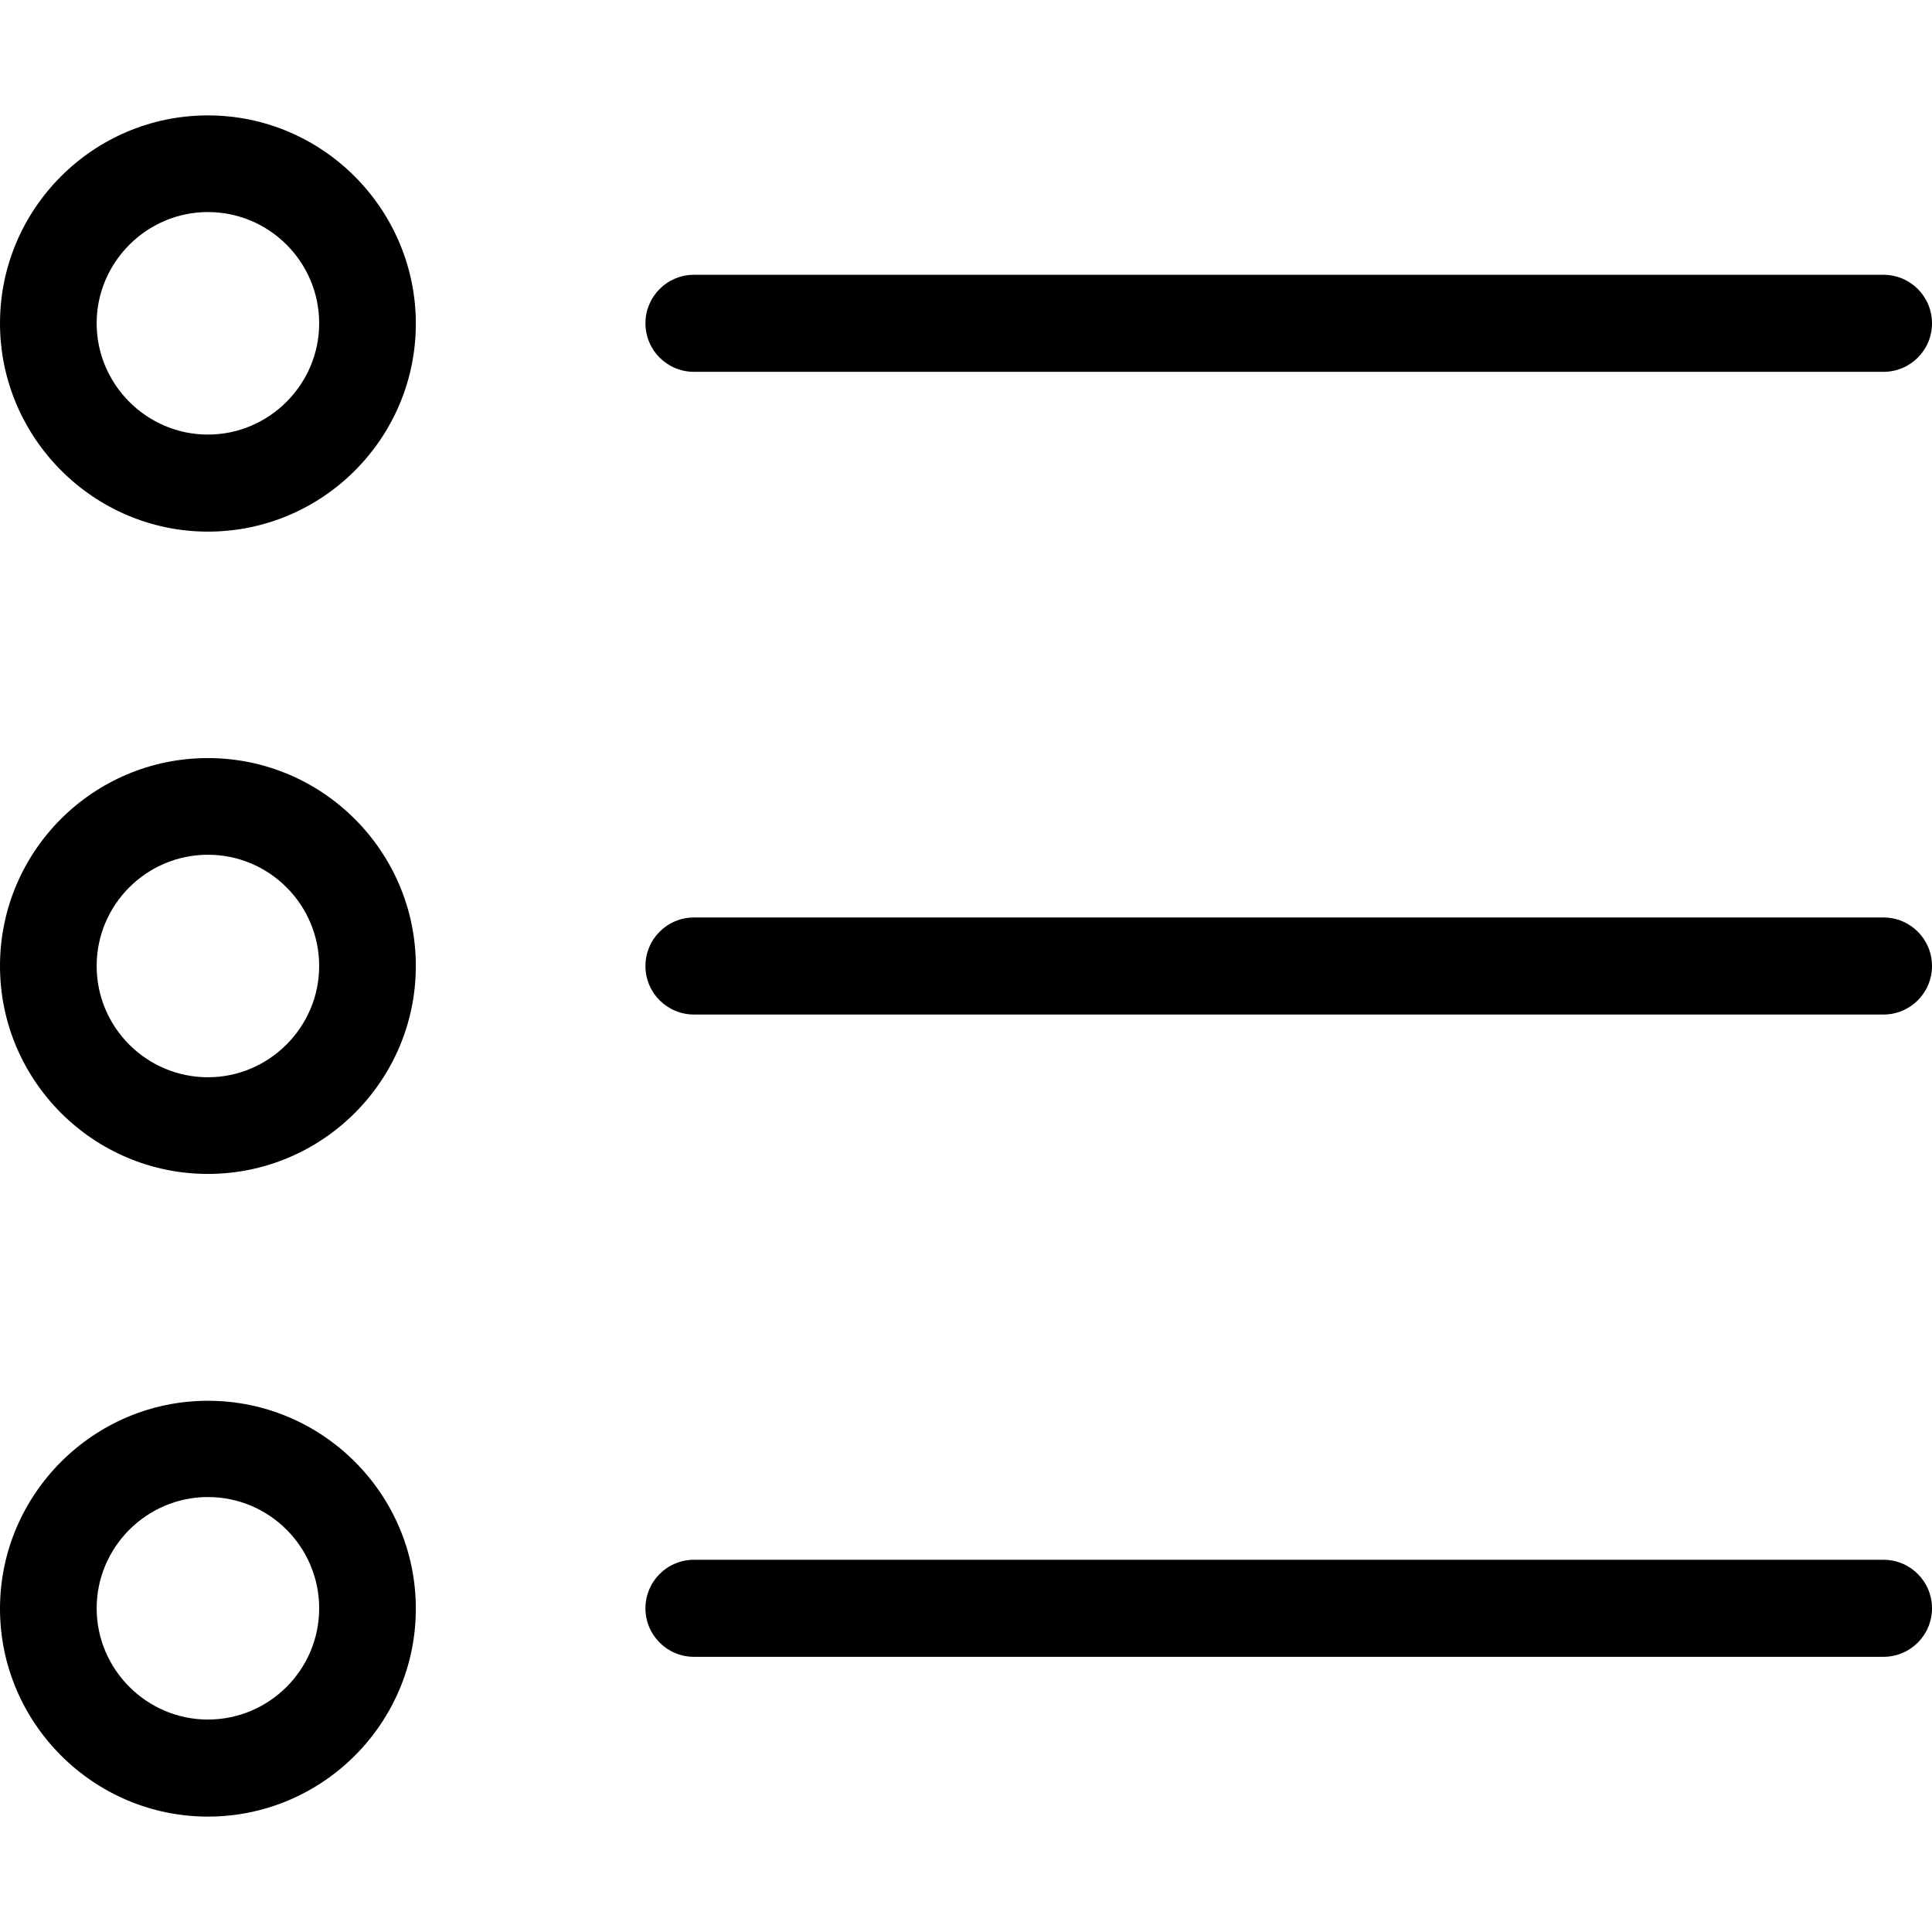
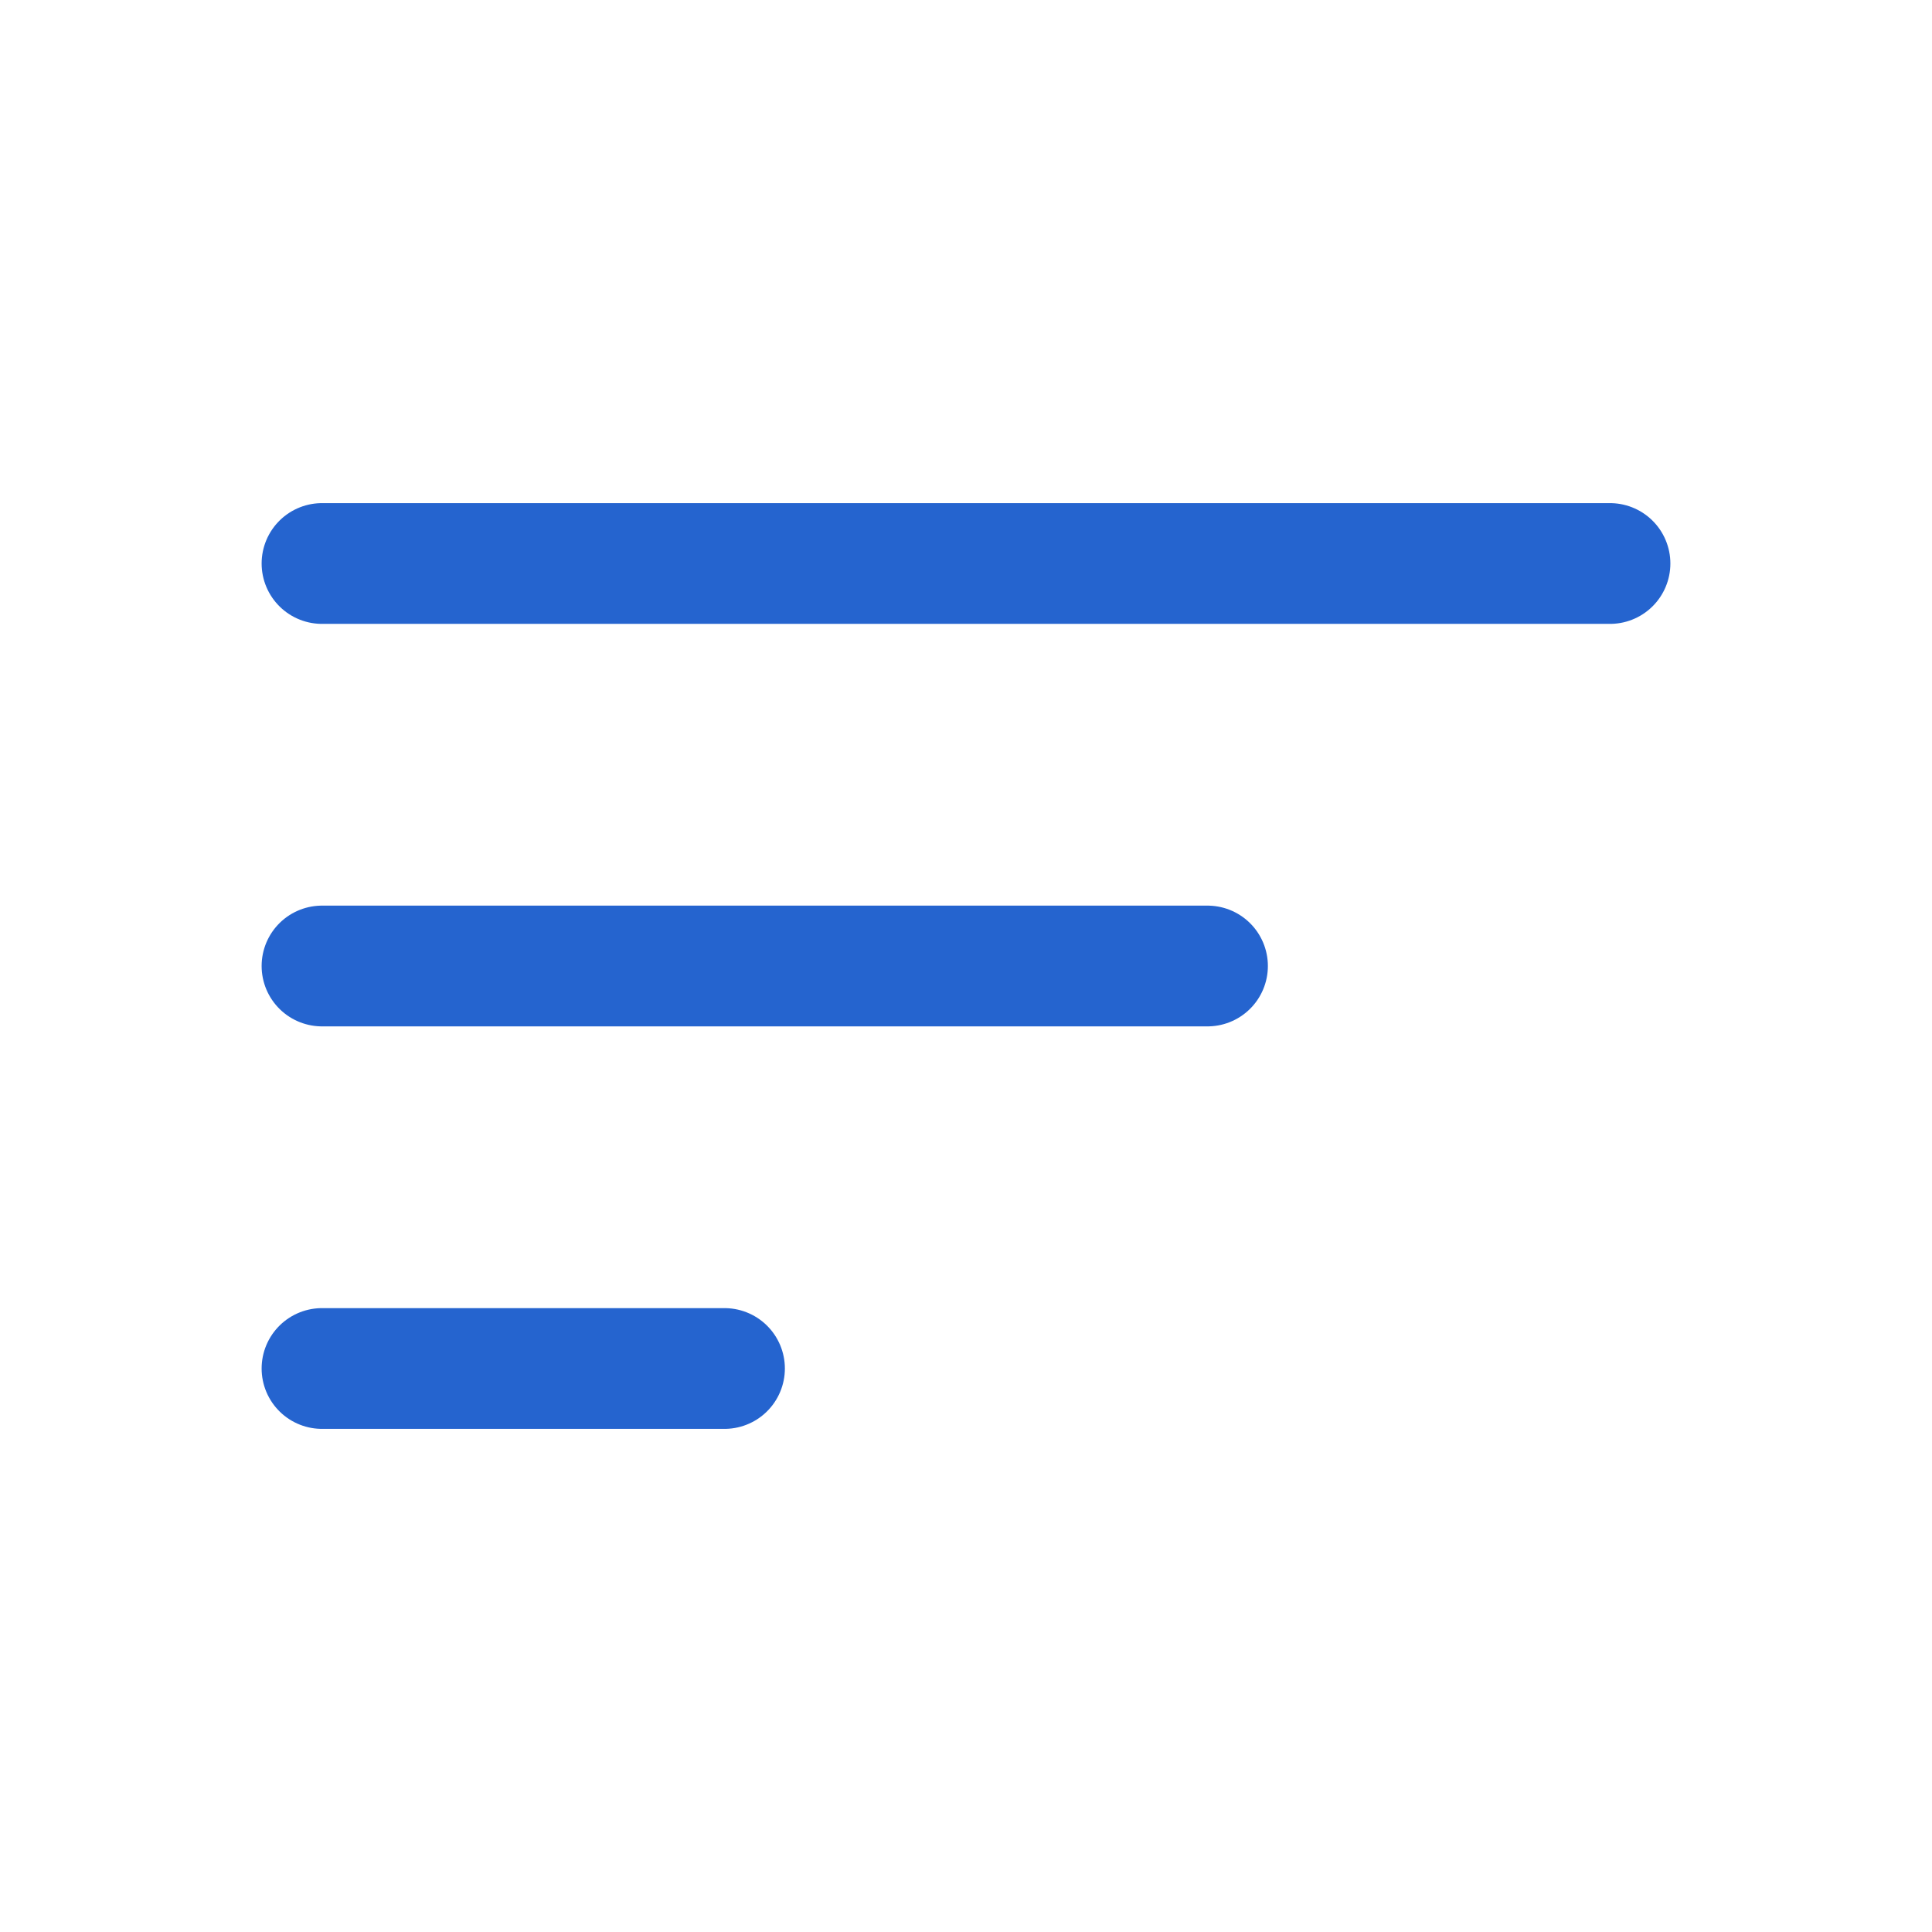
- <svg xmlns="http://www.w3.org/2000/svg" fill="#000000" height="35" width="35" version="1.1" id="Capa_1" viewBox="0 0 489.7 489.7" xml:space="preserve">
-   <g>
-     <g>
-       <path d="M52.7,134.75c29.1,0,52.7-23.7,52.7-52.7s-23.6-52.8-52.7-52.8S0,52.95,0,81.95S23.7,134.75,52.7,134.75z M52.7,53.75    c15.6,0,28.2,12.7,28.2,28.2s-12.7,28.2-28.2,28.2s-28.2-12.7-28.2-28.2S37.2,53.75,52.7,53.75z" />
-       <path d="M52.7,297.55c29.1,0,52.7-23.7,52.7-52.7s-23.6-52.7-52.7-52.7S0,215.75,0,244.85S23.7,297.55,52.7,297.55z M52.7,216.65    c15.6,0,28.2,12.7,28.2,28.2s-12.7,28.2-28.2,28.2s-28.2-12.6-28.2-28.2S37.2,216.65,52.7,216.65z" />
-       <path d="M52.7,460.45c29.1,0,52.7-23.7,52.7-52.7c0-29.1-23.7-52.7-52.7-52.7S0,378.75,0,407.75C0,436.75,23.7,460.45,52.7,460.45    z M52.7,379.45c15.6,0,28.2,12.7,28.2,28.2c0,15.6-12.7,28.2-28.2,28.2s-28.2-12.7-28.2-28.2C24.5,392.15,37.2,379.45,52.7,379.45    z" />
-       <path d="M175.9,94.25h301.5c6.8,0,12.3-5.5,12.3-12.3s-5.5-12.3-12.3-12.3H175.9c-6.8,0-12.3,5.5-12.3,12.3    S169.1,94.25,175.9,94.25z" />
-       <path d="M175.9,257.15h301.5c6.8,0,12.3-5.5,12.3-12.3s-5.5-12.3-12.3-12.3H175.9c-6.8,0-12.3,5.5-12.3,12.3    S169.1,257.15,175.9,257.15z" />
-       <path d="M175.9,419.95h301.5c6.8,0,12.3-5.5,12.3-12.3s-5.5-12.3-12.3-12.3H175.9c-6.8,0-12.3,5.5-12.3,12.3    S169.1,419.95,175.9,419.95z" />
-     </g>
-   </g>
+ <svg xmlns="http://www.w3.org/2000/svg" width="800px" height="800px" viewBox="0 0 24 24" fill="none">
+   <path d="M20 7L4 7" stroke="#2564cf" stroke-width="1.5" stroke-linecap="round" />
+   <path d="M15 12L4 12" stroke="#2564cf" stroke-width="1.5" stroke-linecap="round" />
+   <path d="M9 17H4" stroke="#2564cf" stroke-width="1.5" stroke-linecap="round" />
</svg>
